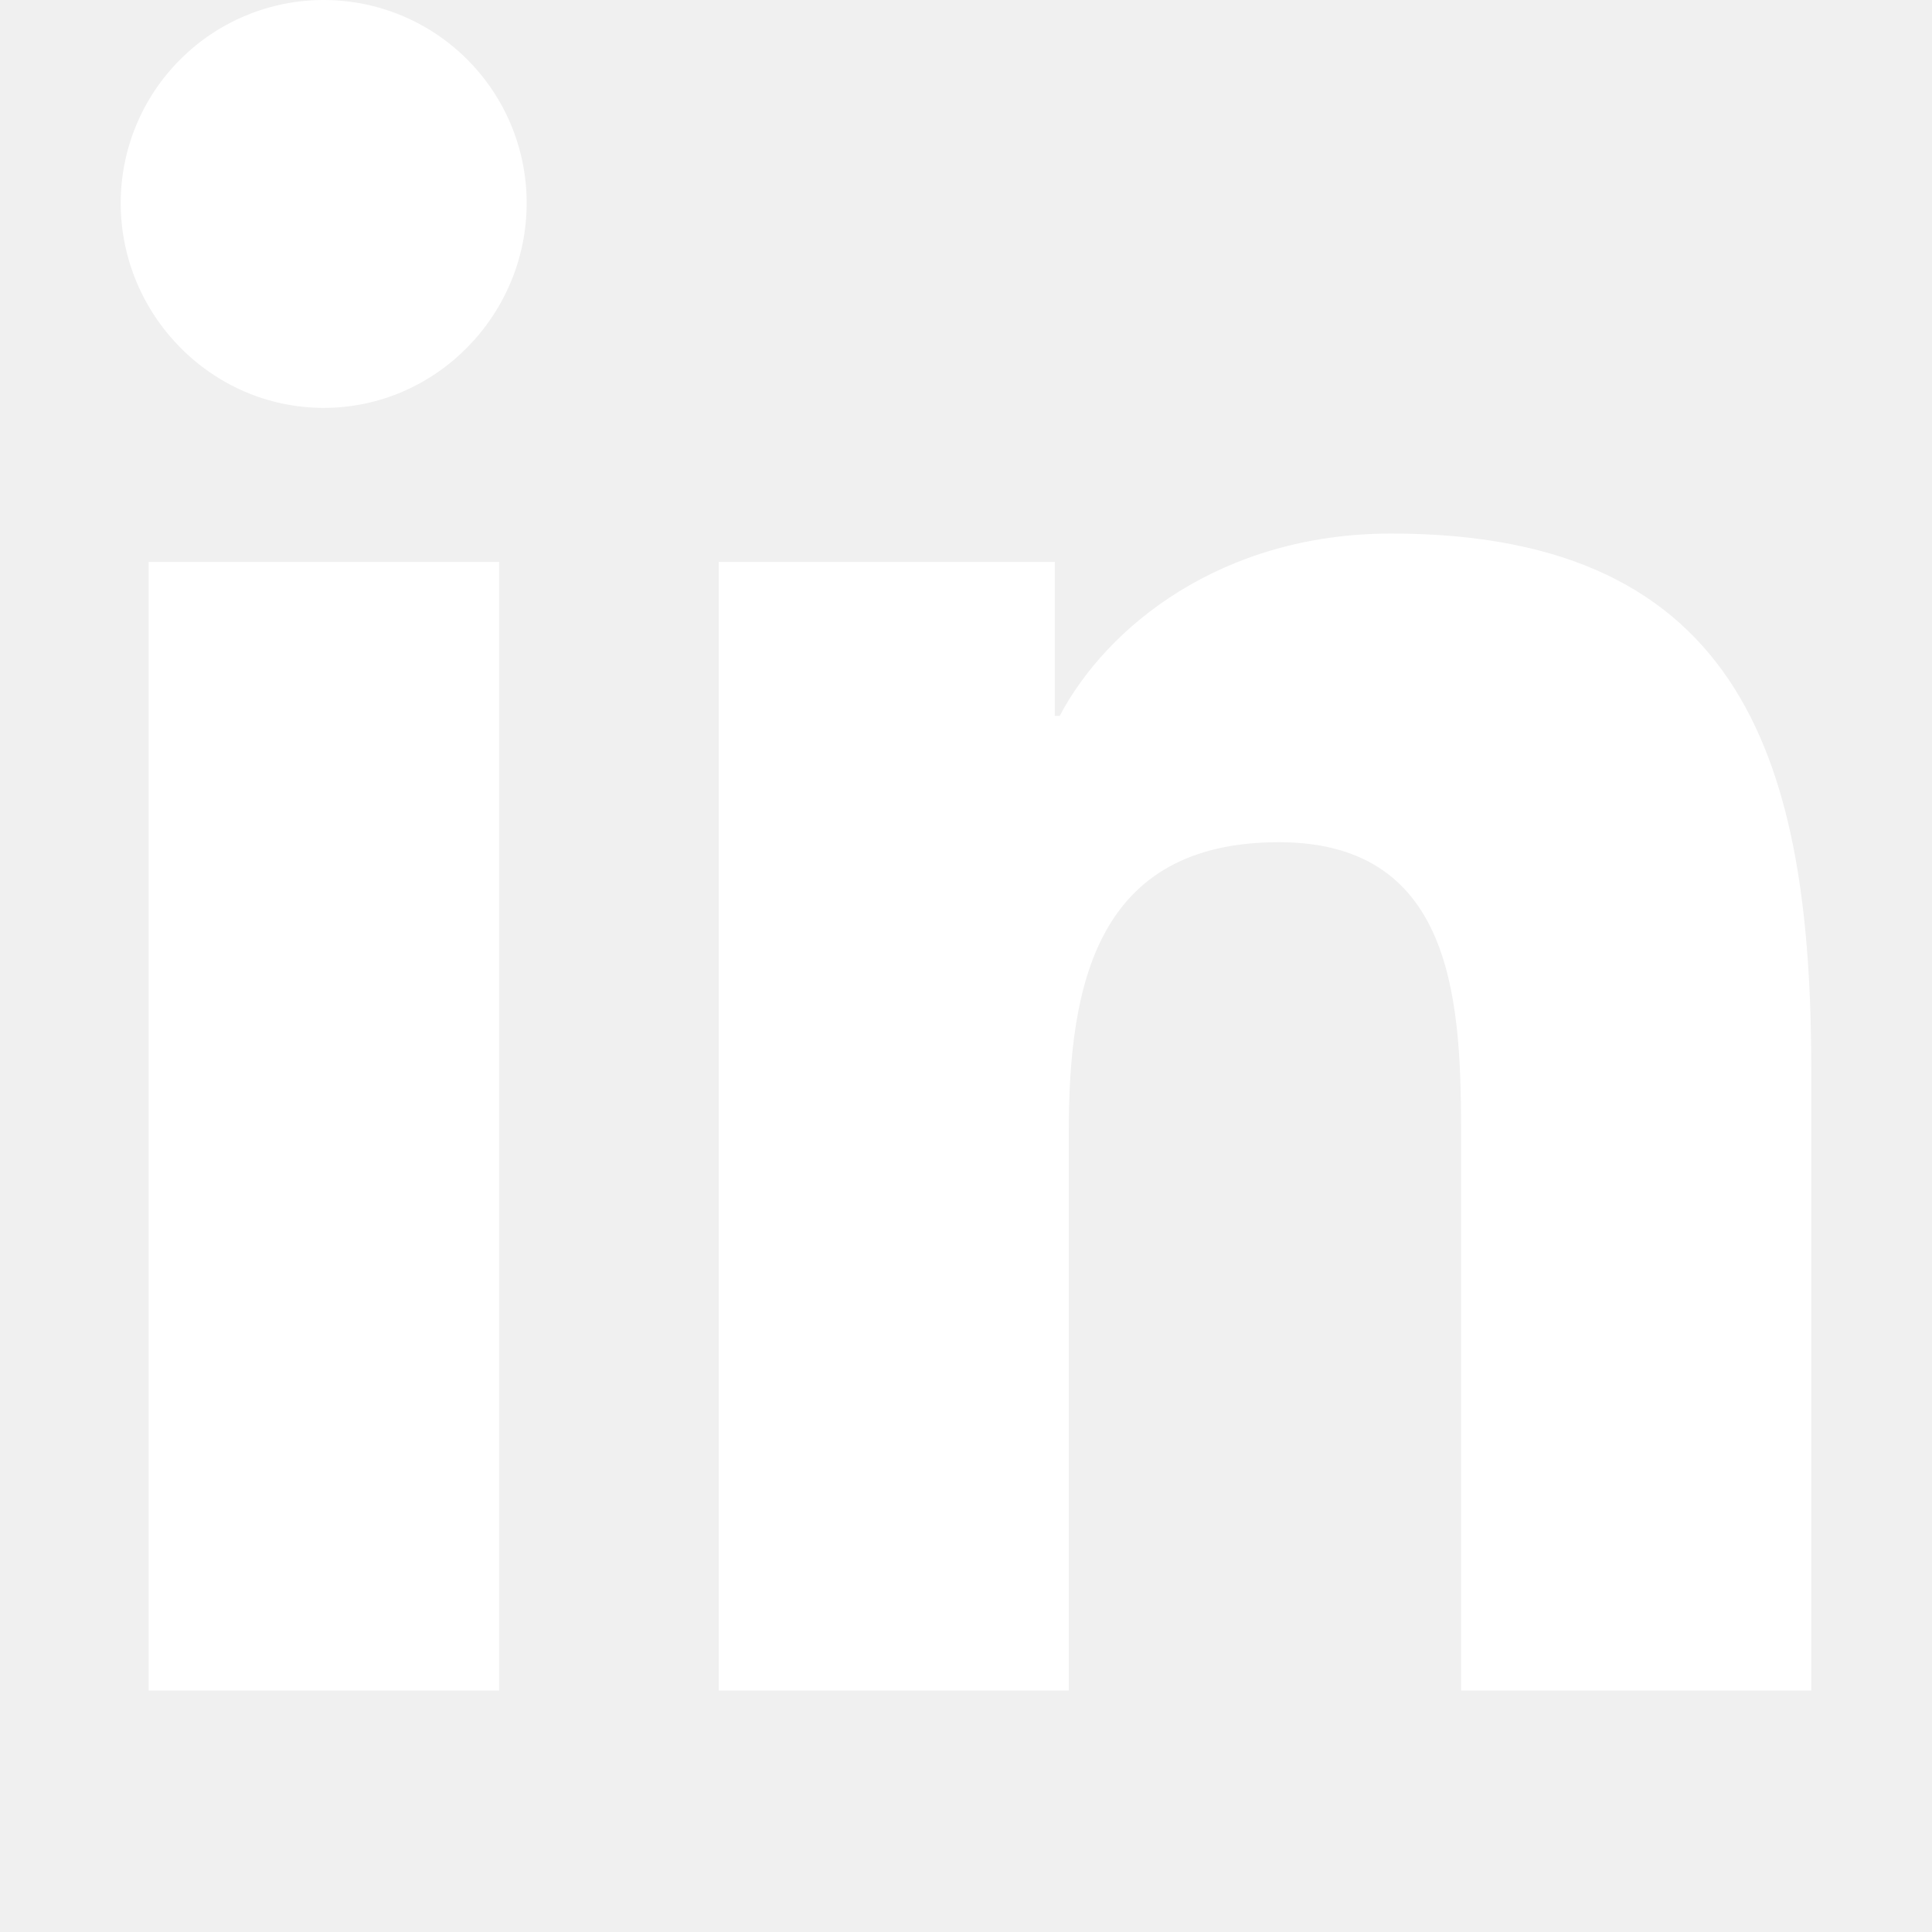
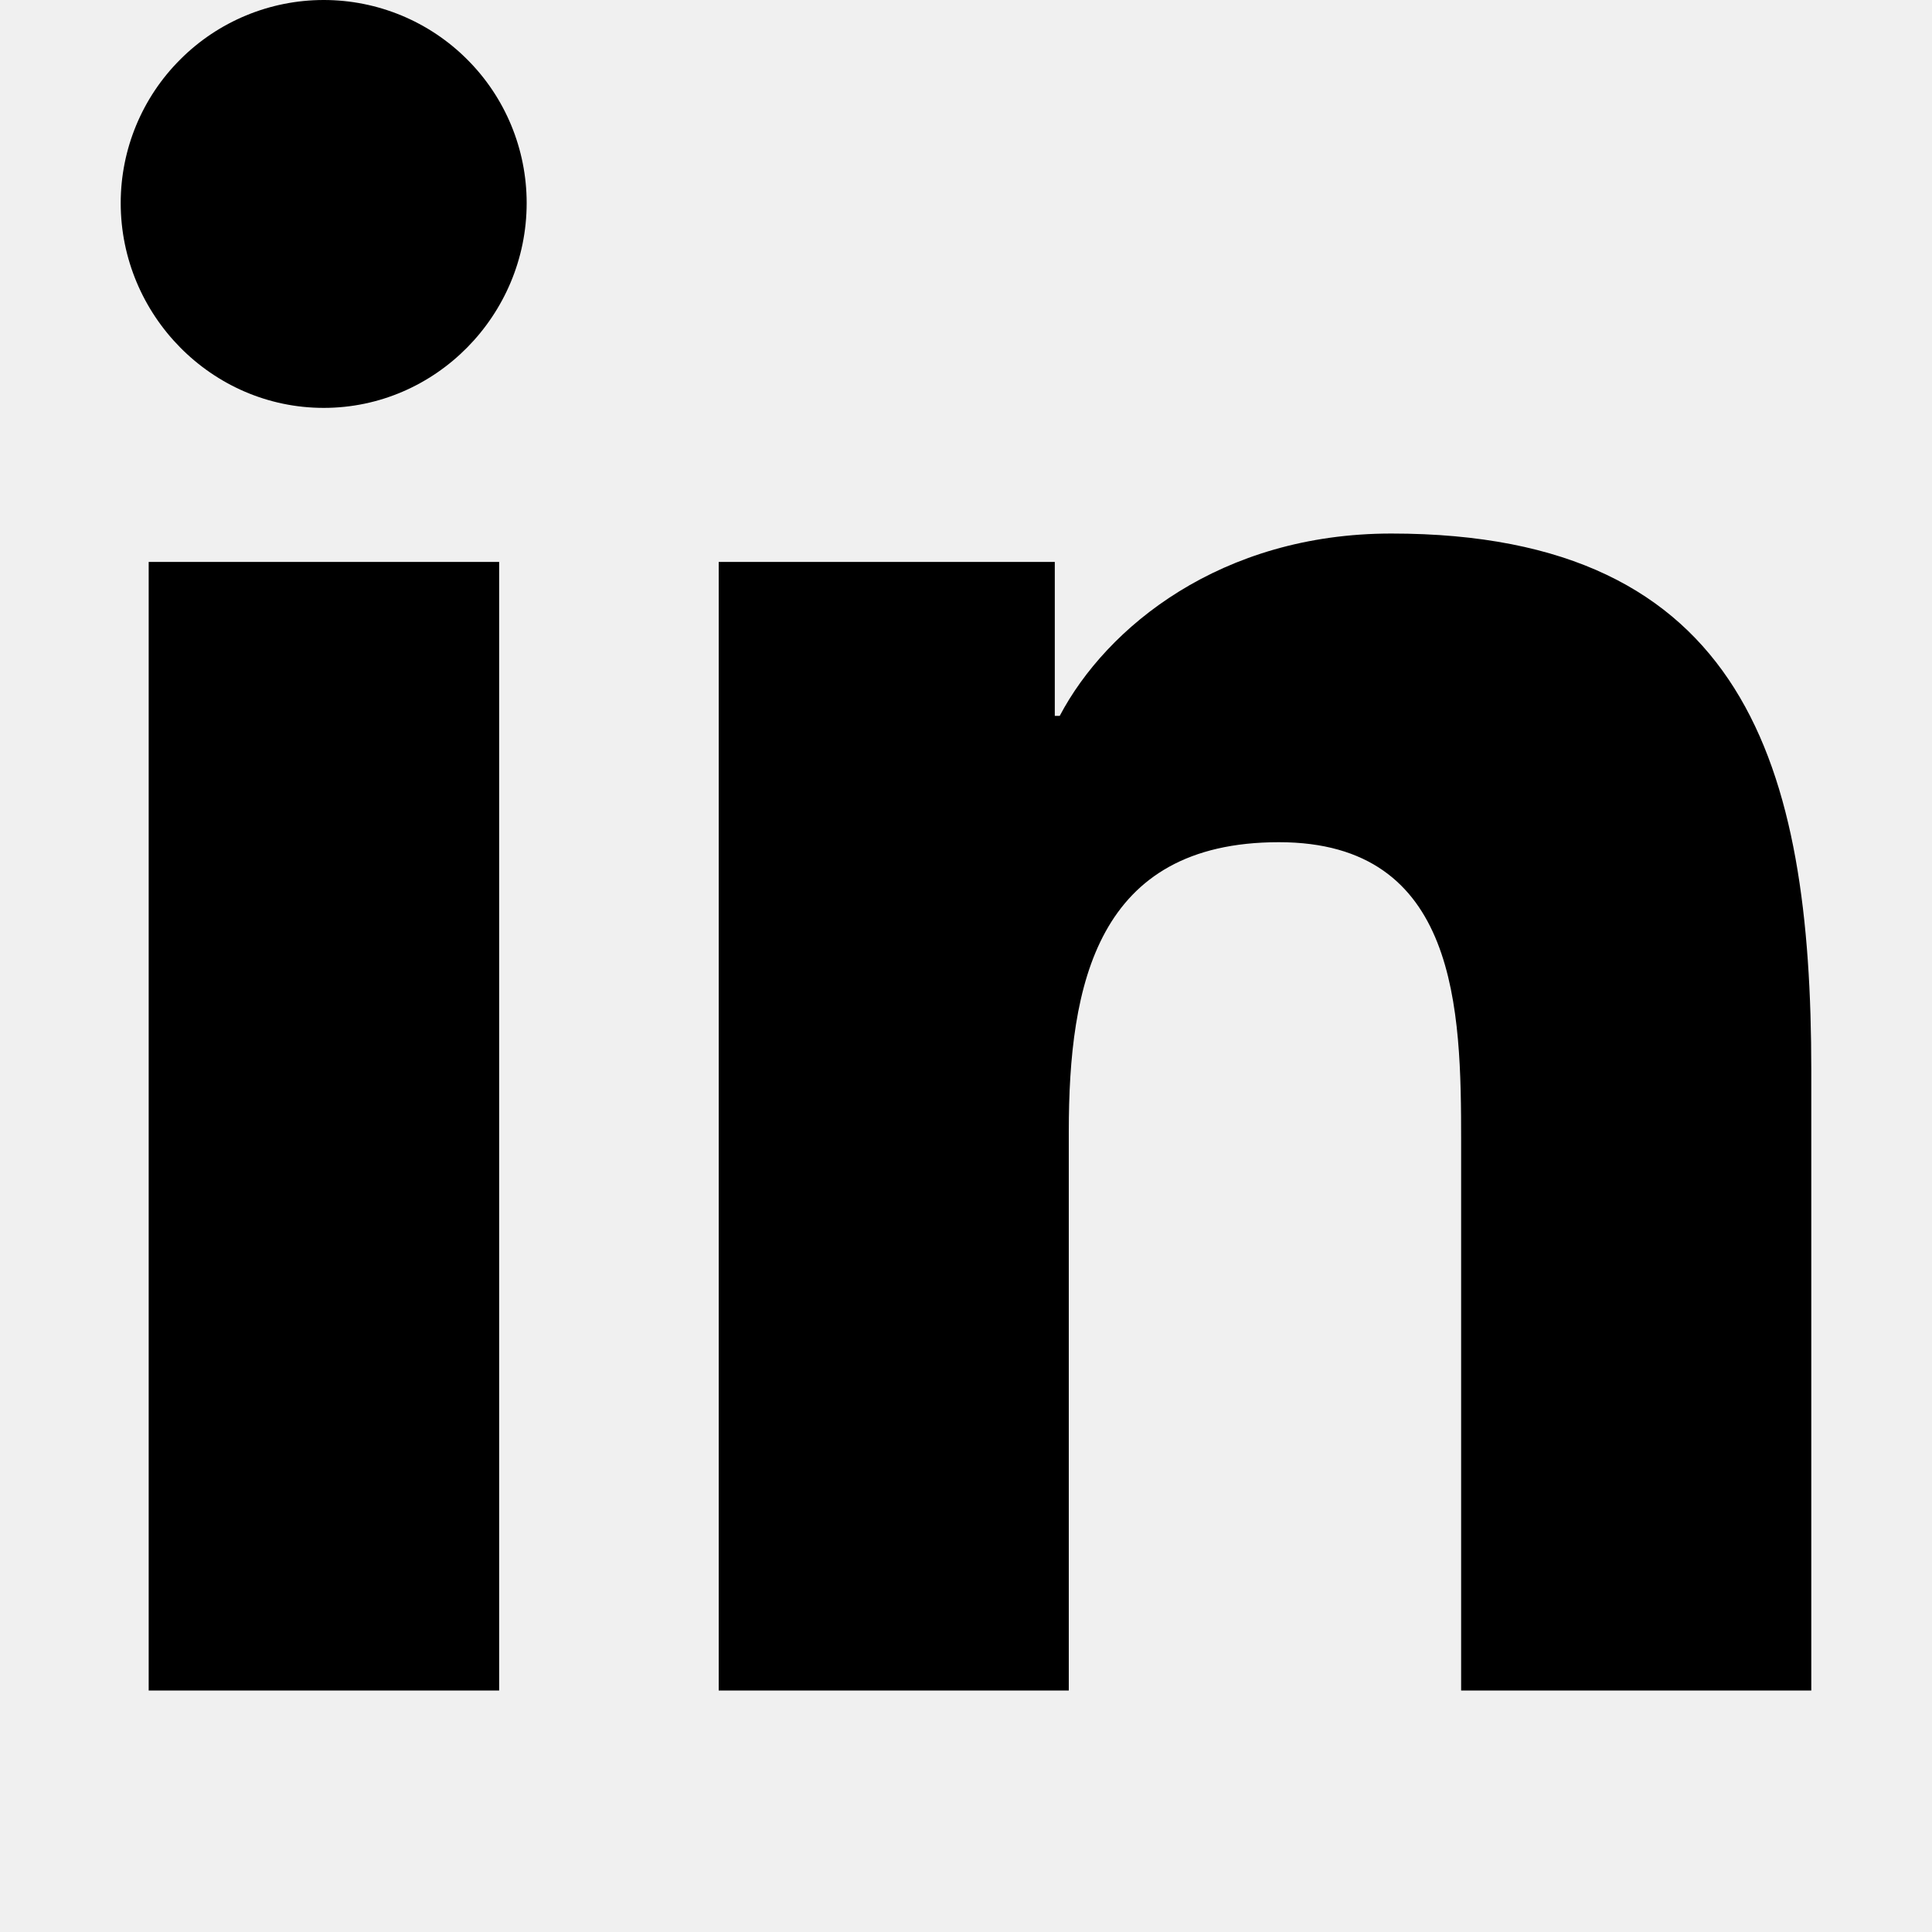
<svg xmlns="http://www.w3.org/2000/svg" width="25" height="25" viewBox="0 0 25 25" fill="none">
-   <path d="M6.459 21.875H1.924V7.271H6.459V21.875ZM4.189 5.278C2.739 5.278 1.562 4.077 1.562 2.627C1.562 1.93 1.839 1.262 2.332 0.77C2.824 0.277 3.492 0 4.189 0C4.886 0 5.554 0.277 6.046 0.77C6.539 1.262 6.815 1.93 6.815 2.627C6.815 4.077 5.639 5.278 4.189 5.278ZM23.433 21.875H18.907V14.766C18.907 13.071 18.873 10.898 16.549 10.898C14.191 10.898 13.83 12.739 13.83 14.644V21.875H9.3V7.271H13.649V9.263H13.713C14.318 8.115 15.797 6.904 18.004 6.904C22.594 6.904 23.438 9.927 23.438 13.852V21.875H23.433Z" fill="#ffffff" />
+   <path d="M6.459 21.875H1.924V7.271H6.459V21.875ZM4.189 5.278C2.739 5.278 1.562 4.077 1.562 2.627C1.562 1.93 1.839 1.262 2.332 0.77C2.824 0.277 3.492 0 4.189 0C4.886 0 5.554 0.277 6.046 0.77C6.539 1.262 6.815 1.93 6.815 2.627C6.815 4.077 5.639 5.278 4.189 5.278ZM23.433 21.875H18.907V14.766C18.907 13.071 18.873 10.898 16.549 10.898C14.191 10.898 13.83 12.739 13.83 14.644V21.875H9.3V7.271H13.649V9.263H13.713C14.318 8.115 15.797 6.904 18.004 6.904C22.594 6.904 23.438 9.927 23.438 13.852V21.875H23.433Z" fill="#000000" />
</svg>
